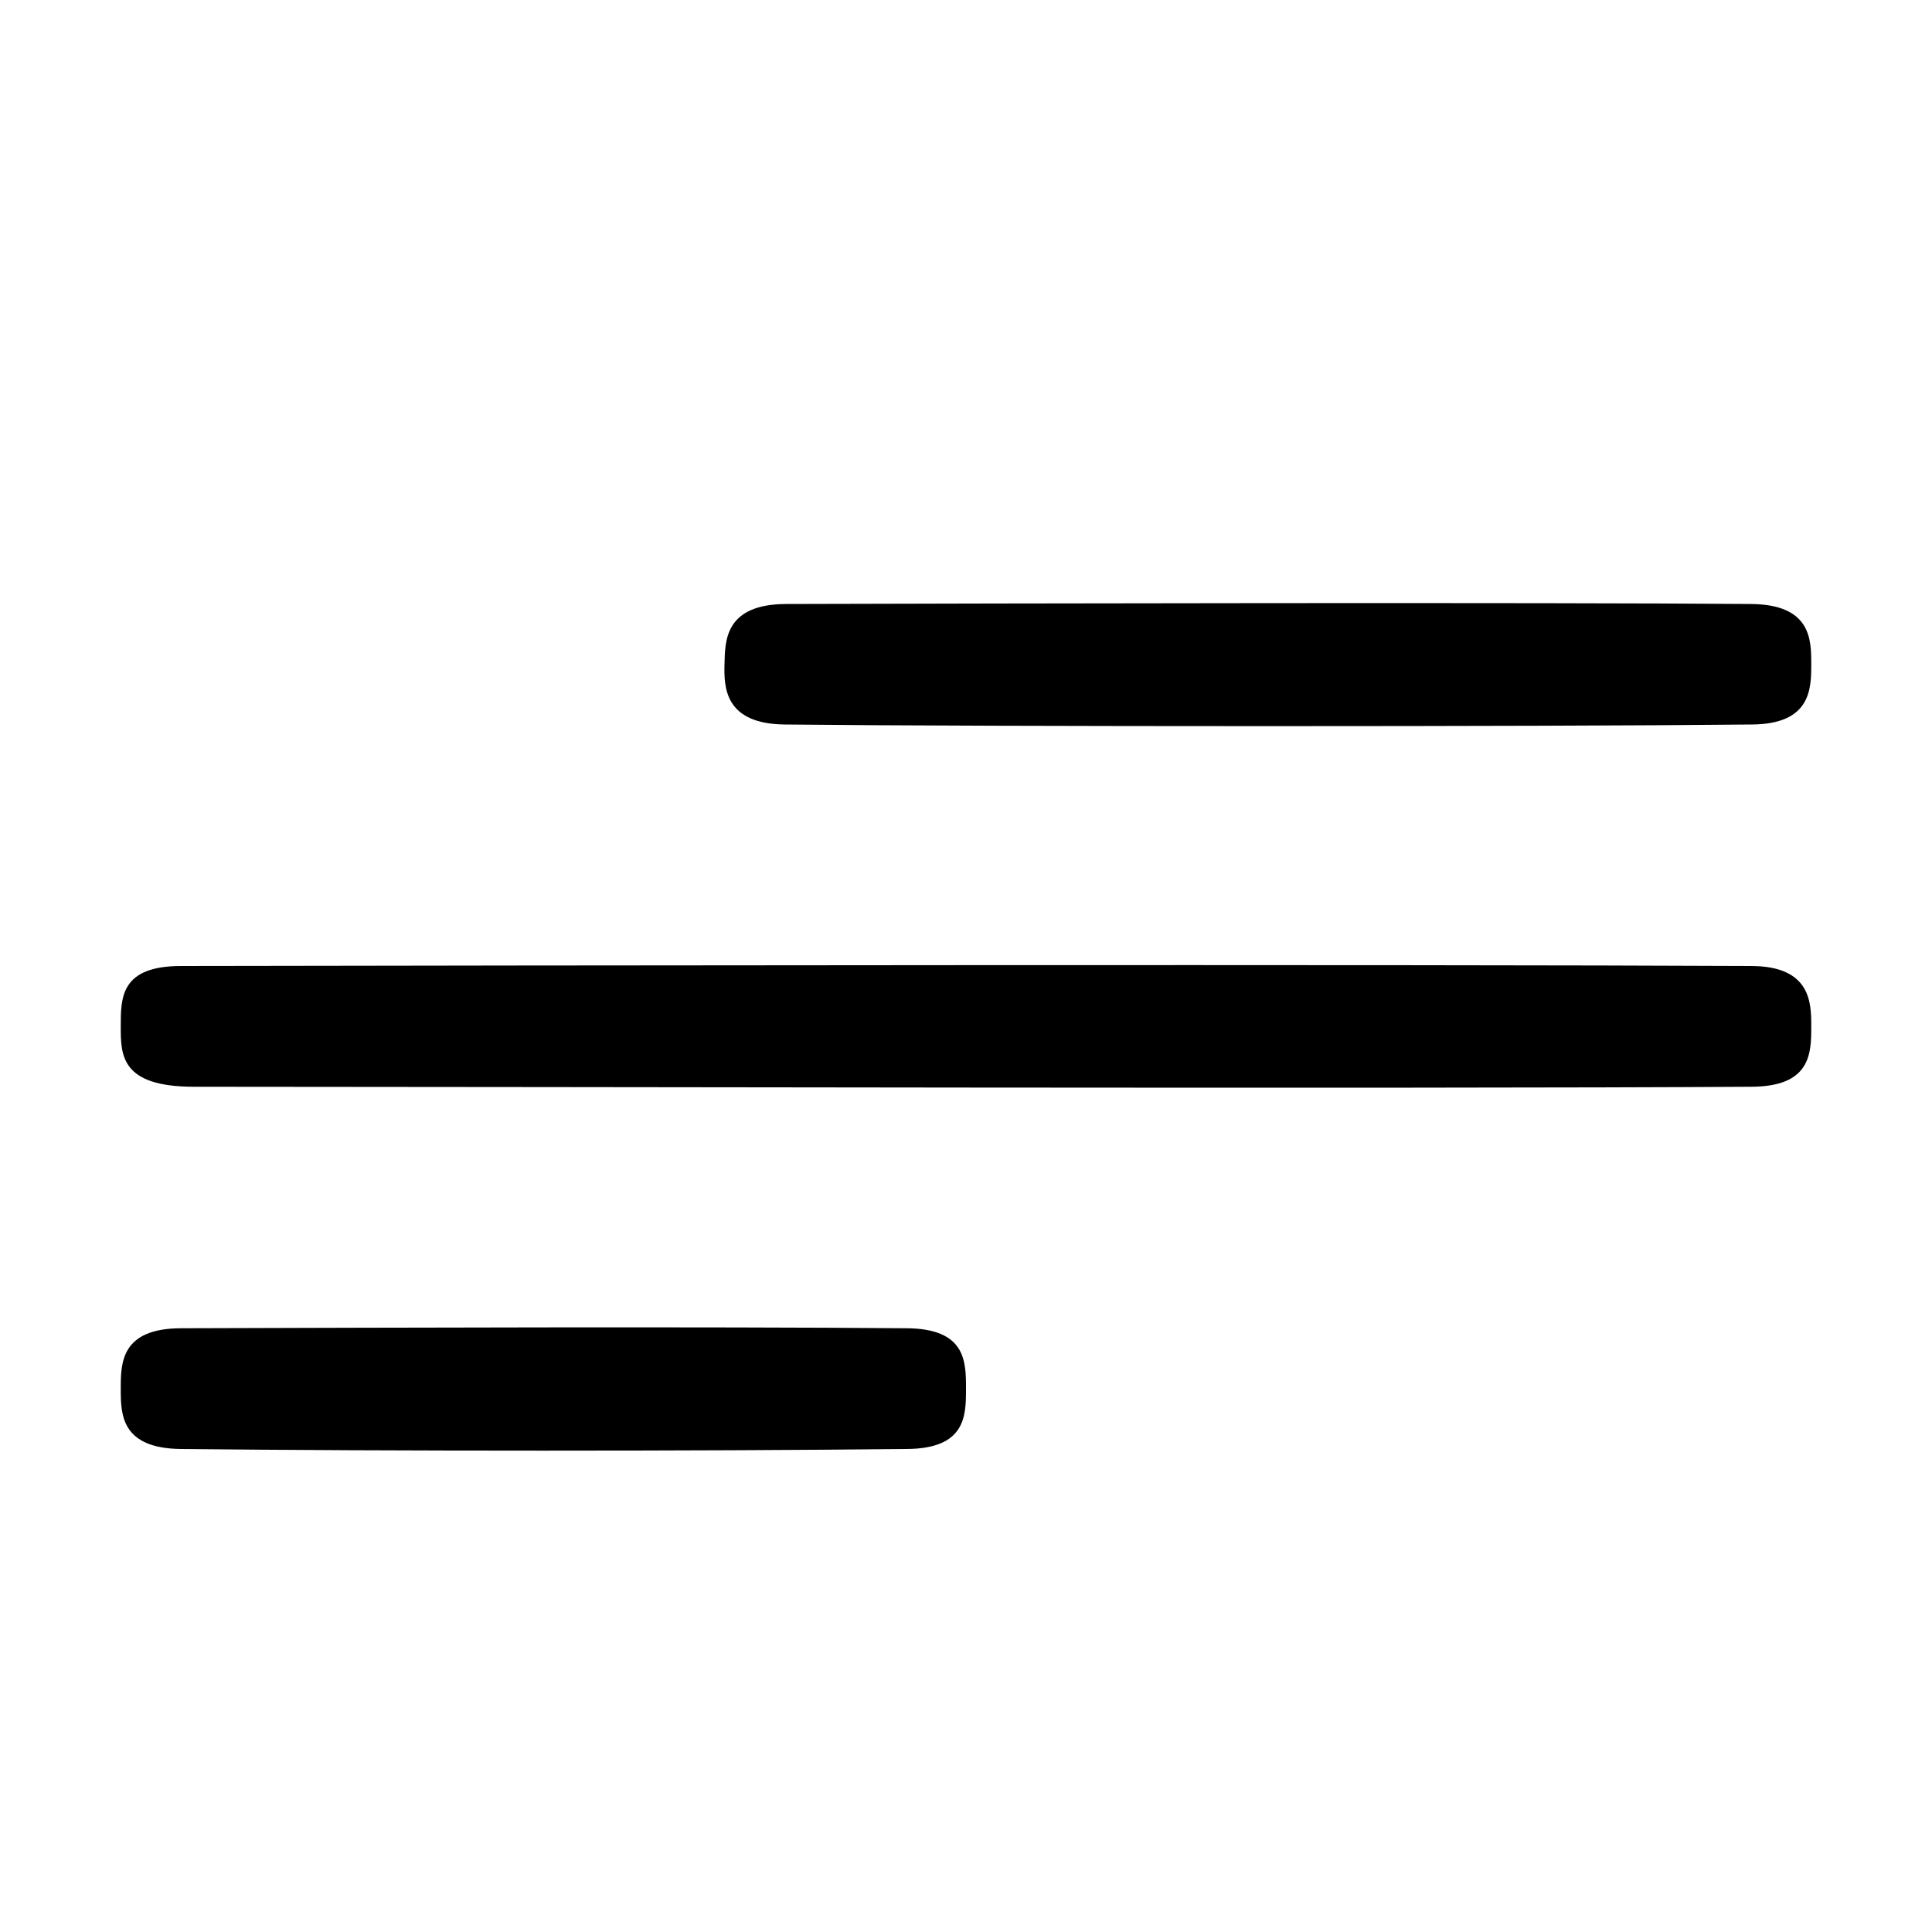
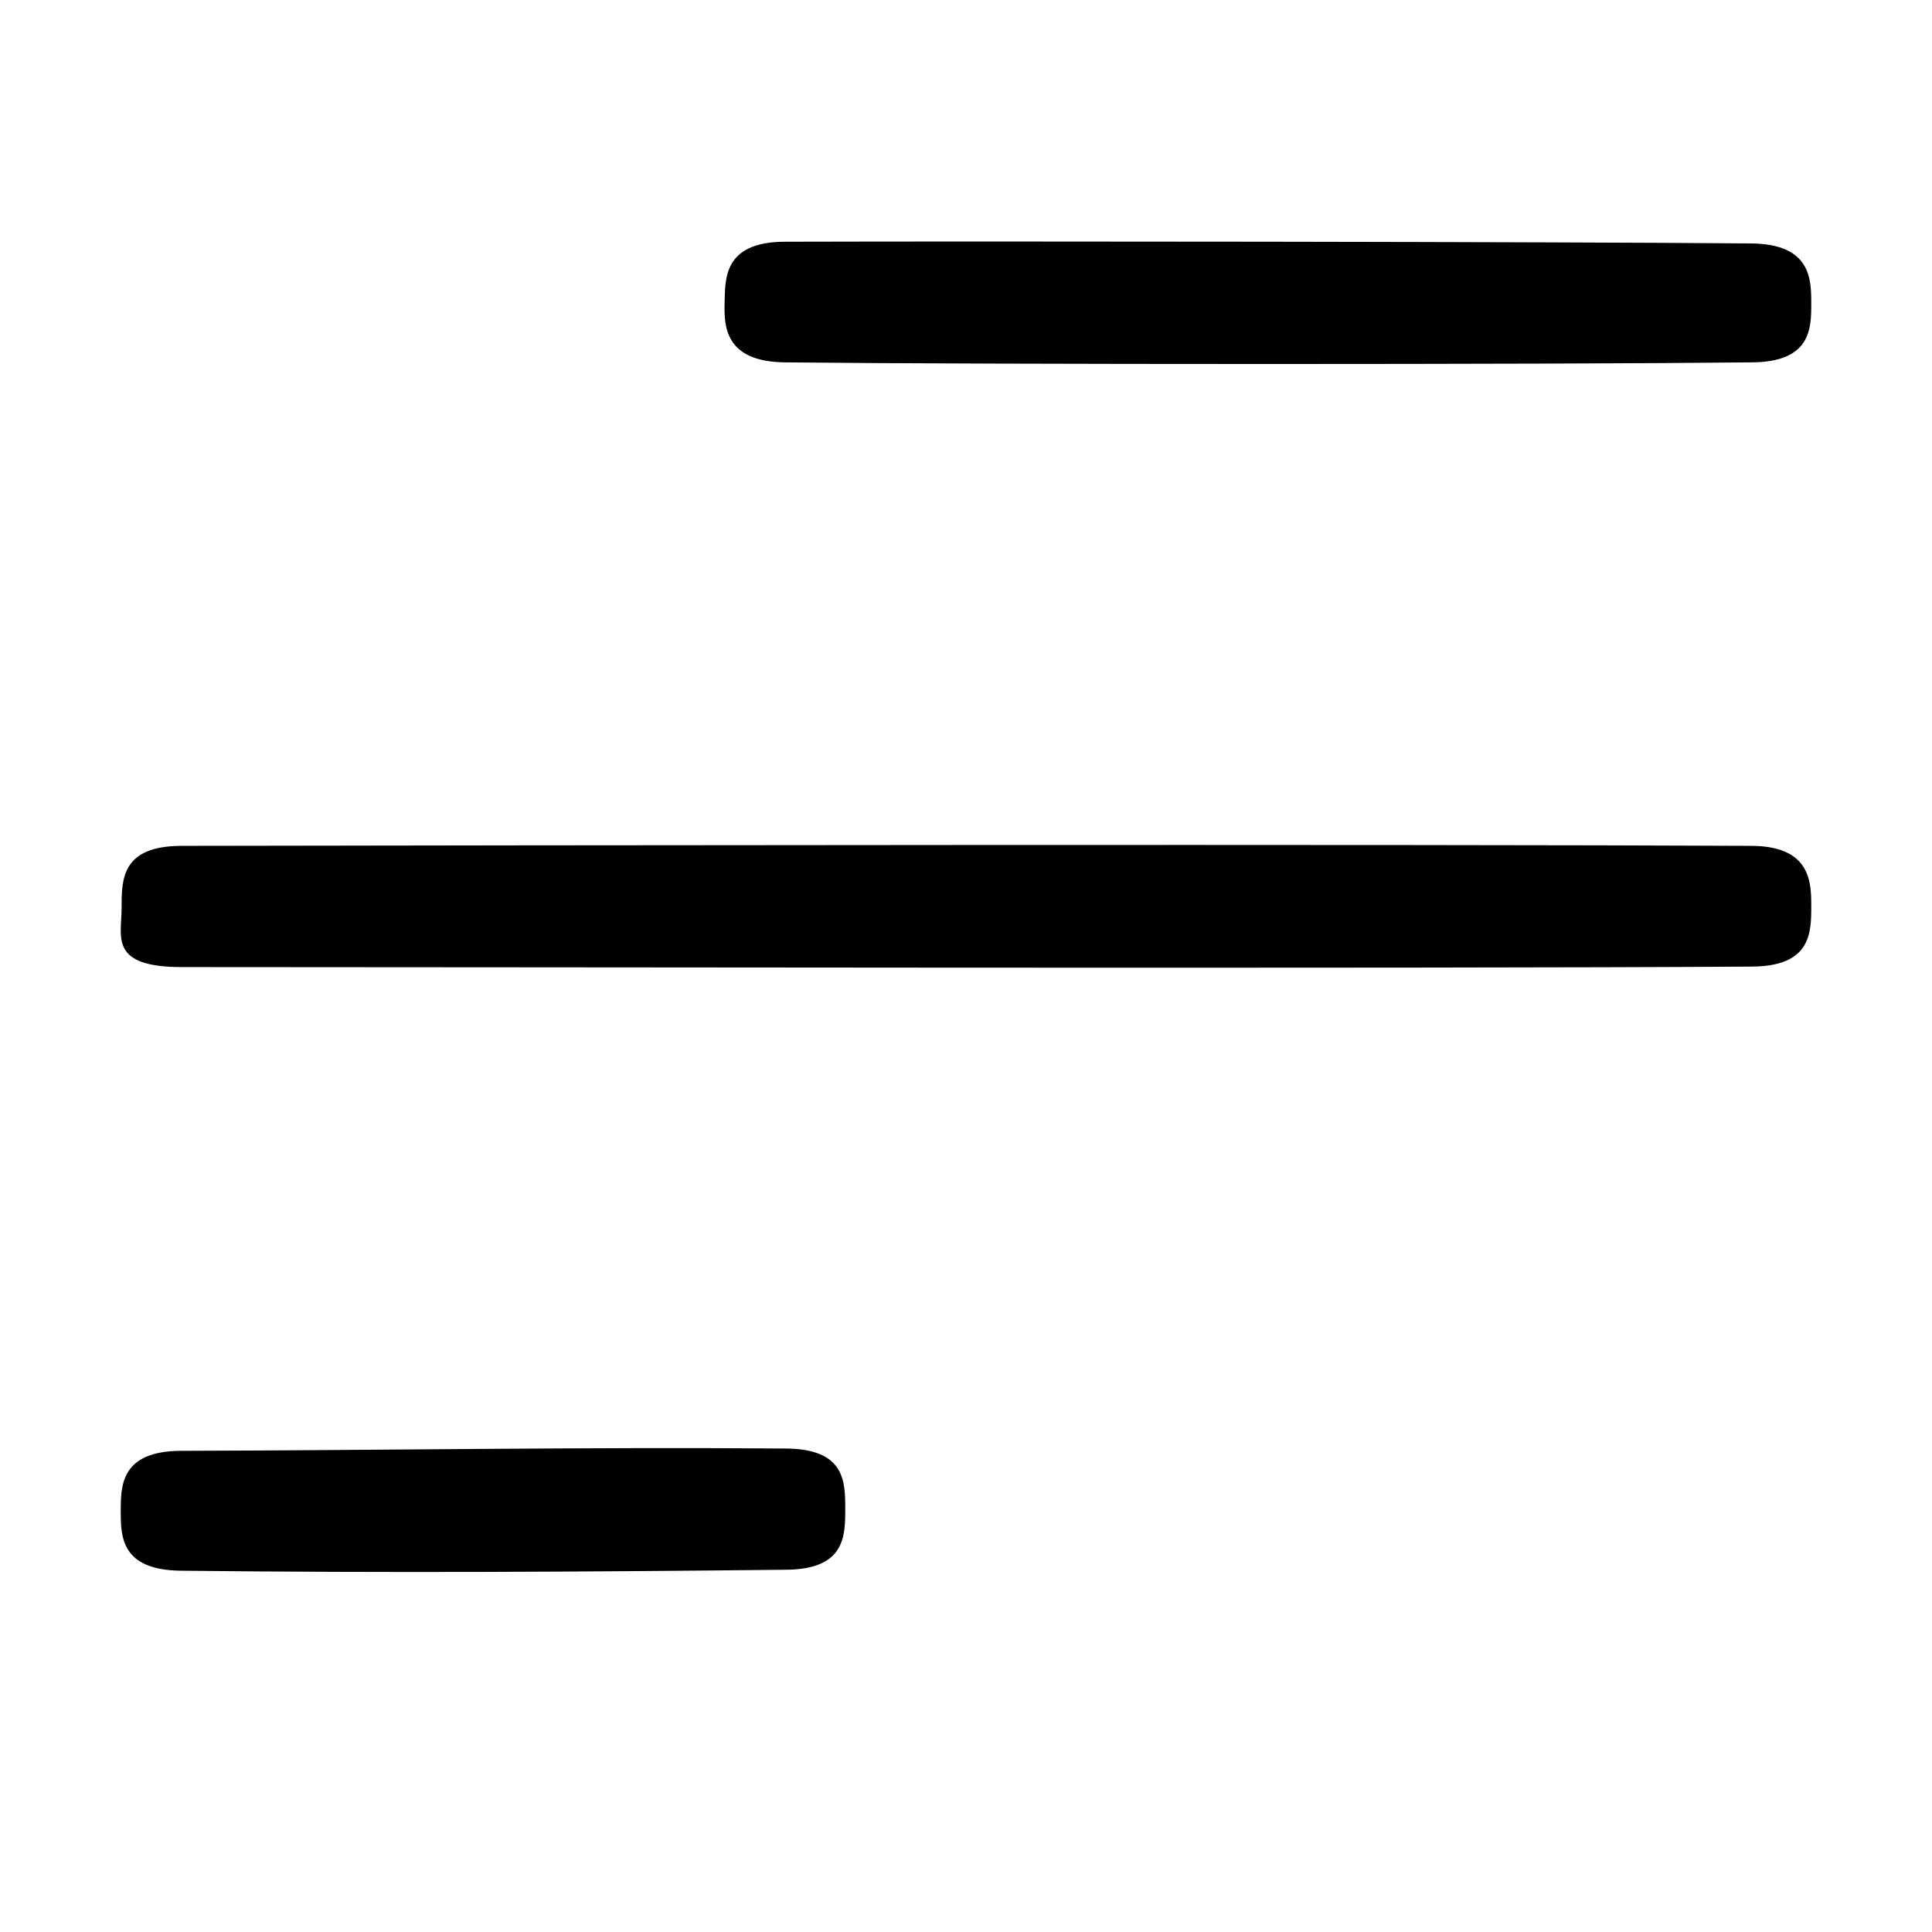
<svg xmlns="http://www.w3.org/2000/svg" width="16" height="16" viewBox="0 0 16 16" fill="none">
-   <path fill-rule="evenodd" clip-rule="evenodd" d="M6.513 5.002C8.204 4.997 12.809 4.988 14.5 5.002C15 5.006 15 5.298 15 5.5C15 5.702 15 6 14.5 6C12.845 6.018 8.155 6.018 6.5 6C6 5.995 5.995 5.691 6 5.5C6.005 5.309 6 5.003 6.513 5.002Z" fill="currentColor" />
-   <path fill-rule="evenodd" clip-rule="evenodd" d="M1.5 8C4.3 7.995 11.7 7.986 14.5 8C15 8 15 8.309 15 8.5C15 8.72 15 9 14.5 9C11.7 9.018 4.406 9 1.606 9C1 9 1 8.738 1 8.5C1 8.262 0.998 8 1.5 8Z" fill="currentColor" />
-   <path fill-rule="evenodd" clip-rule="evenodd" d="M1.5 11C3.155 10.995 5.845 10.986 7.5 11C8 11 8 11.275 8 11.5C8 11.725 8 12 7.5 12C5.809 12.018 3.191 12.018 1.5 12C1 11.995 1 11.71 1 11.5C1 11.29 1 11.001 1.5 11Z" fill="currentColor" />
+   <path fill-rule="evenodd" clip-rule="evenodd" d="M6.5 2.002C8.191 1.997 12.809 2.002 14.5 2.016C15 2.02 15 2.314 15 2.516C15 2.718 15 3.001 14.5 3.001C12.845 3.019 8.155 3.019 6.5 3.001C6 2.995 5.996 2.698 6.001 2.507C6.006 2.316 5.987 2.003 6.5 2.002Z" fill="currentColor" />
+   <path fill-rule="evenodd" clip-rule="evenodd" d="M1.507 7.005C4.307 7 11.7 6.991 14.5 7.005C15 7.005 15 7.313 15 7.505C15 7.725 15 8.005 14.5 8.005C11.7 8.023 4.307 8.009 1.507 8.009C0.901 8.009 1.007 7.759 1.007 7.521C1.007 7.282 1.005 7.005 1.507 7.005Z" fill="currentColor" />
+   <path fill-rule="evenodd" clip-rule="evenodd" d="M1.5 12.015C3.155 12.011 4.845 11.983 6.5 11.996C7 11.996 7 12.271 7 12.496C7 12.722 7 13 6.5 13C4.809 13.018 3.191 13.027 1.5 13.008C1 13.003 1 12.723 1 12.514C1 12.304 1 12.017 1.5 12.015Z" fill="currentColor" />
</svg>
